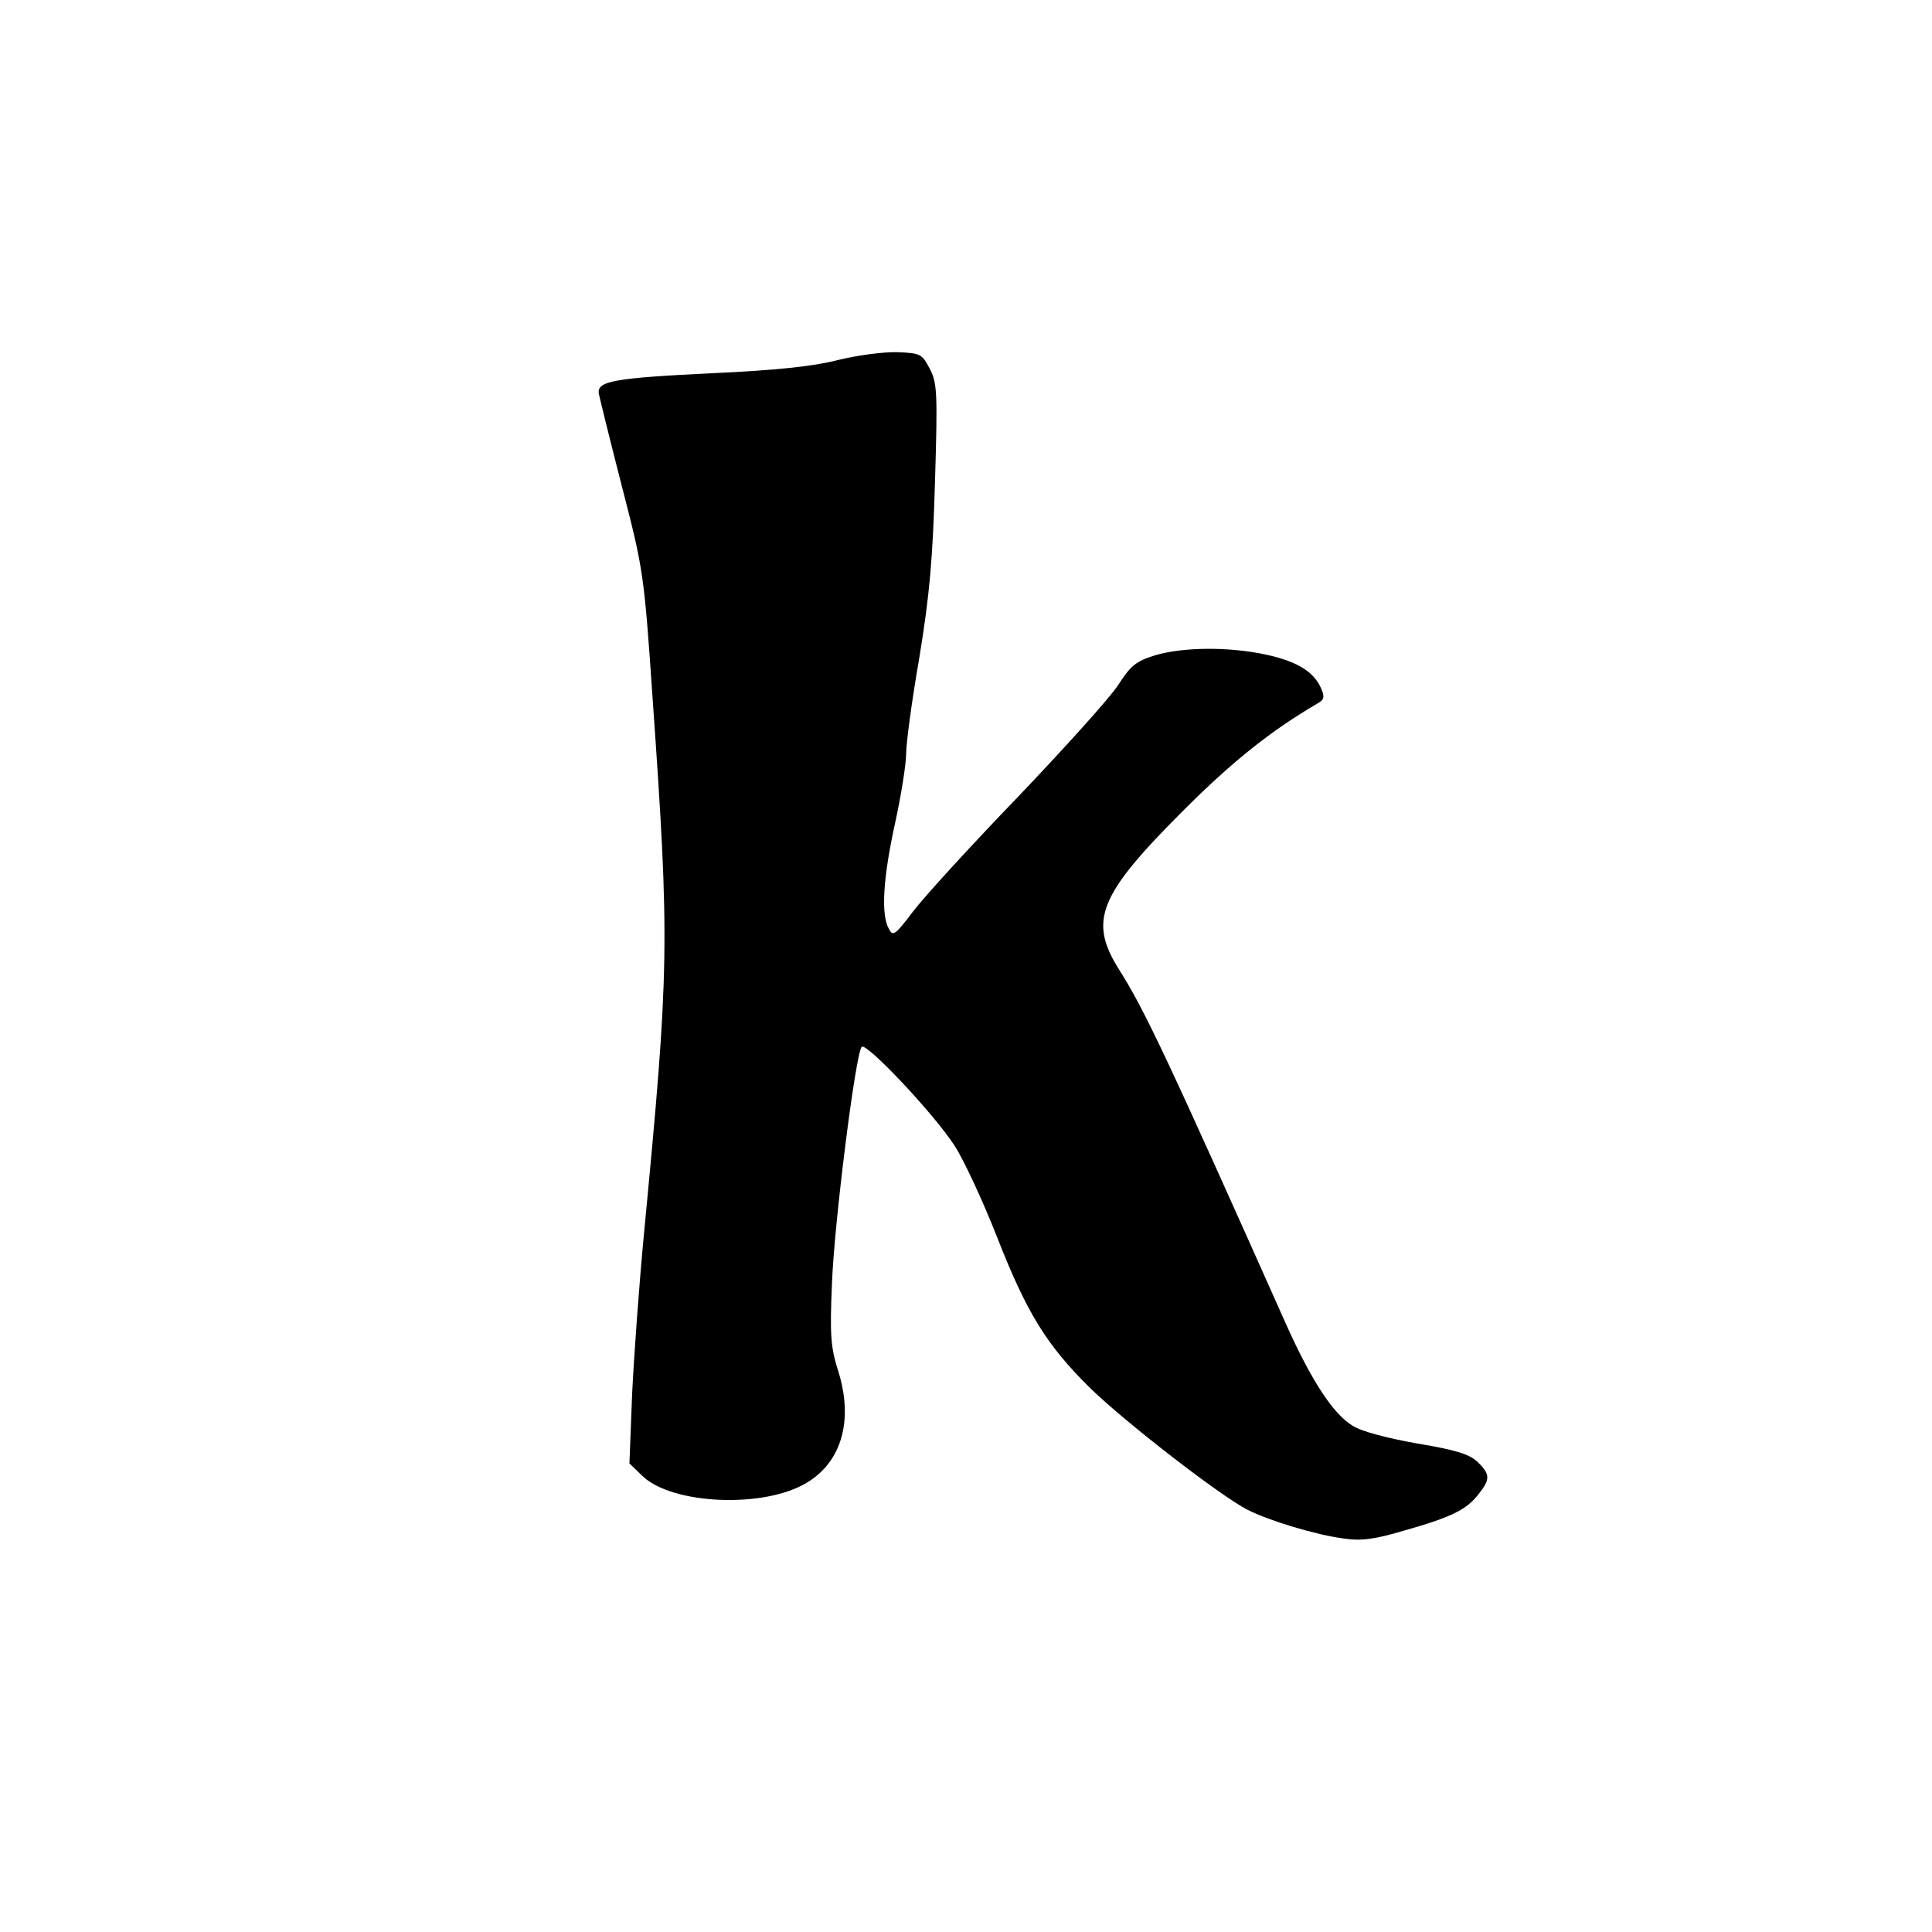
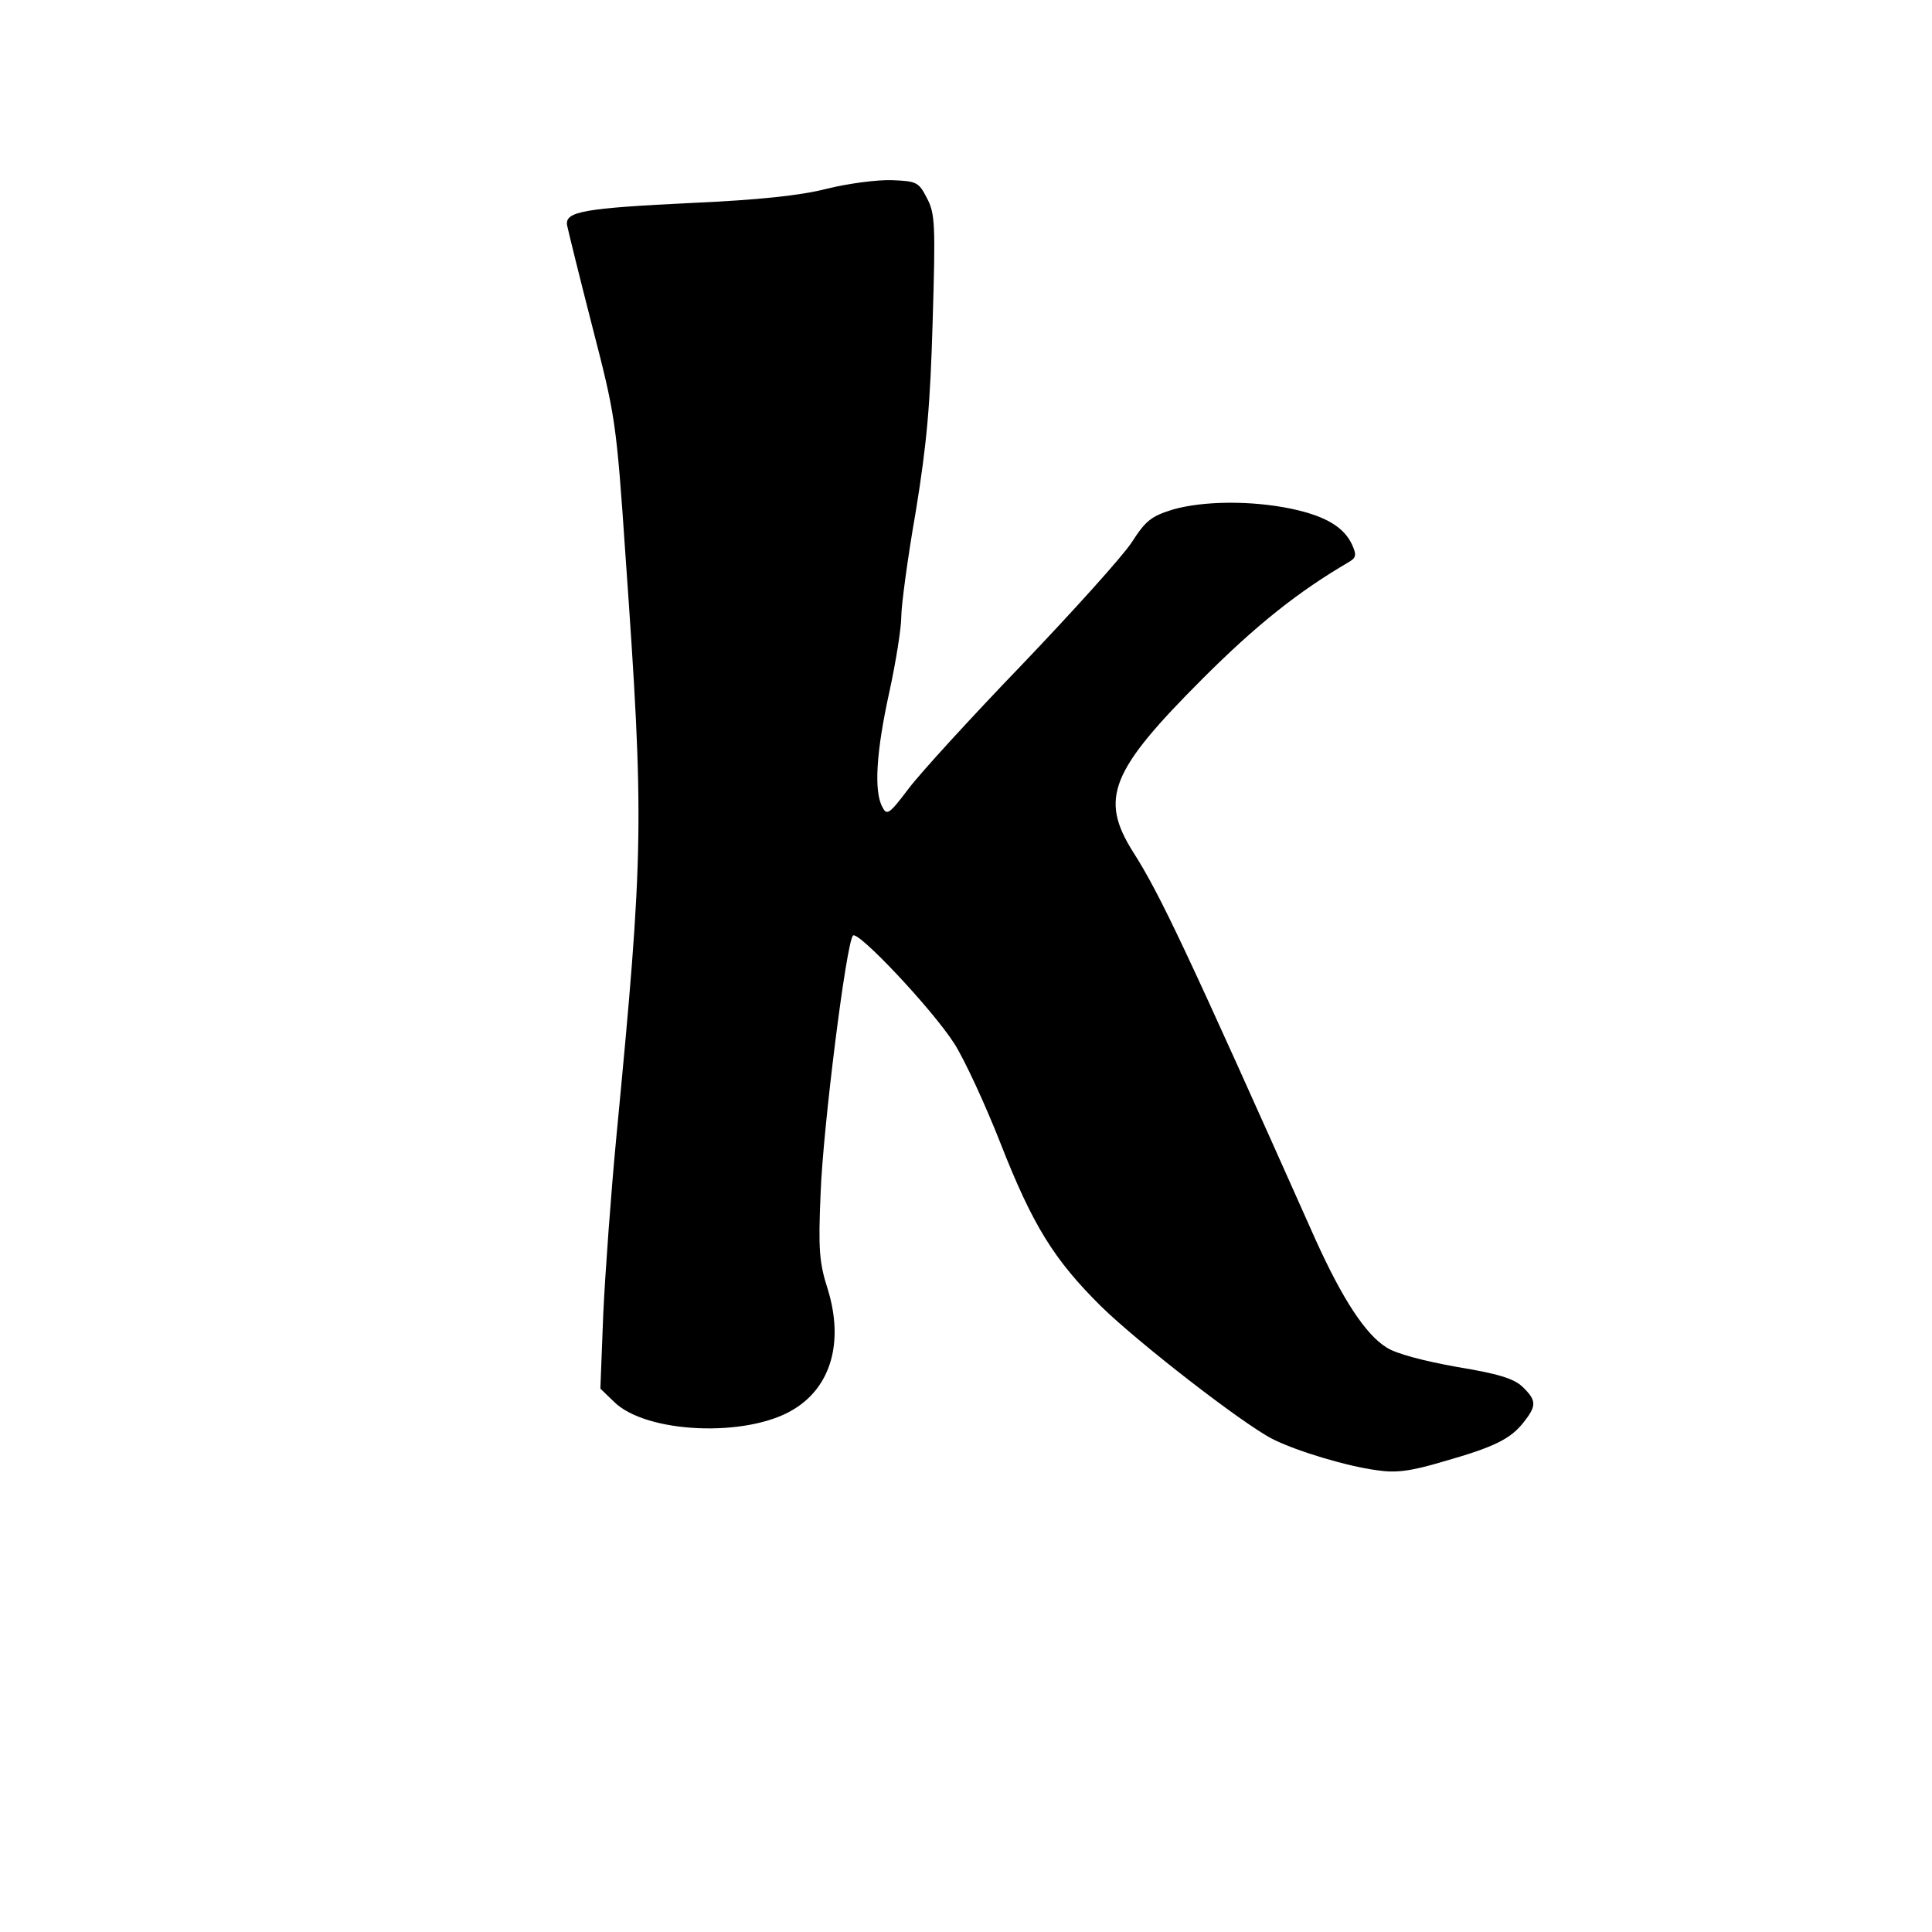
- <svg xmlns="http://www.w3.org/2000/svg" version="1.0" width="1000pt" height="1000pt" viewBox="0 0 416 1000" preserveAspectRatio="xMidYMid meet">
-   <g transform="translate(-101.1494,1091.954) scale(0.2298856,-0.2298856)" fill="#000000" stroke="none">
+ <svg xmlns="http://www.w3.org/2000/svg" version="1.0" width="1000pt" height="1000pt" viewBox="0 0 452 1000" preserveAspectRatio="xMidYMid meet">
+   <g transform="translate(-110.0,1082.5) scale(0.2500006,-0.2500006)" fill="#000000" stroke="none">
    <path d="M1055 3939 c-54 -14 -143 -23 -275 -29 -229 -11 -266 -18 -262 -46 2 -10 25 -104 52 -209 48 -186 50 -196 69 -475 39 -553 38 -610 -19 -1205 -11 -115 -23 -280 -27 -365 l-6 -155 28 -27 c66 -66 276 -75 372 -16 78 47 104 140 71 248 -18 56 -20 83 -15 200 5 135 53 518 67 533 10 11 164 -152 210 -224 21 -33 64 -126 95 -205 67 -171 111 -242 209 -339 79 -77 292 -242 354 -274 49 -25 155 -57 217 -65 39 -6 70 -2 137 18 106 30 140 47 167 82 27 34 26 45 -3 73 -18 17 -51 27 -136 41 -67 12 -125 27 -145 40 -44 27 -92 101 -148 225 -268 601 -321 713 -377 801 -70 111 -47 168 144 359 112 112 198 180 302 241 16 9 17 15 7 37 -17 36 -55 59 -127 74 -83 17 -181 16 -244 -2 -45 -14 -56 -23 -85 -68 -19 -29 -121 -142 -226 -252 -106 -110 -212 -226 -236 -258 -40 -53 -45 -56 -54 -38 -18 32 -13 114 14 237 14 64 25 134 25 157 0 23 13 121 30 218 23 141 30 221 35 395 6 200 5 222 -12 254 -17 33 -21 35 -73 37 -30 1 -91 -7 -135 -18z" />
  </g>
</svg>
